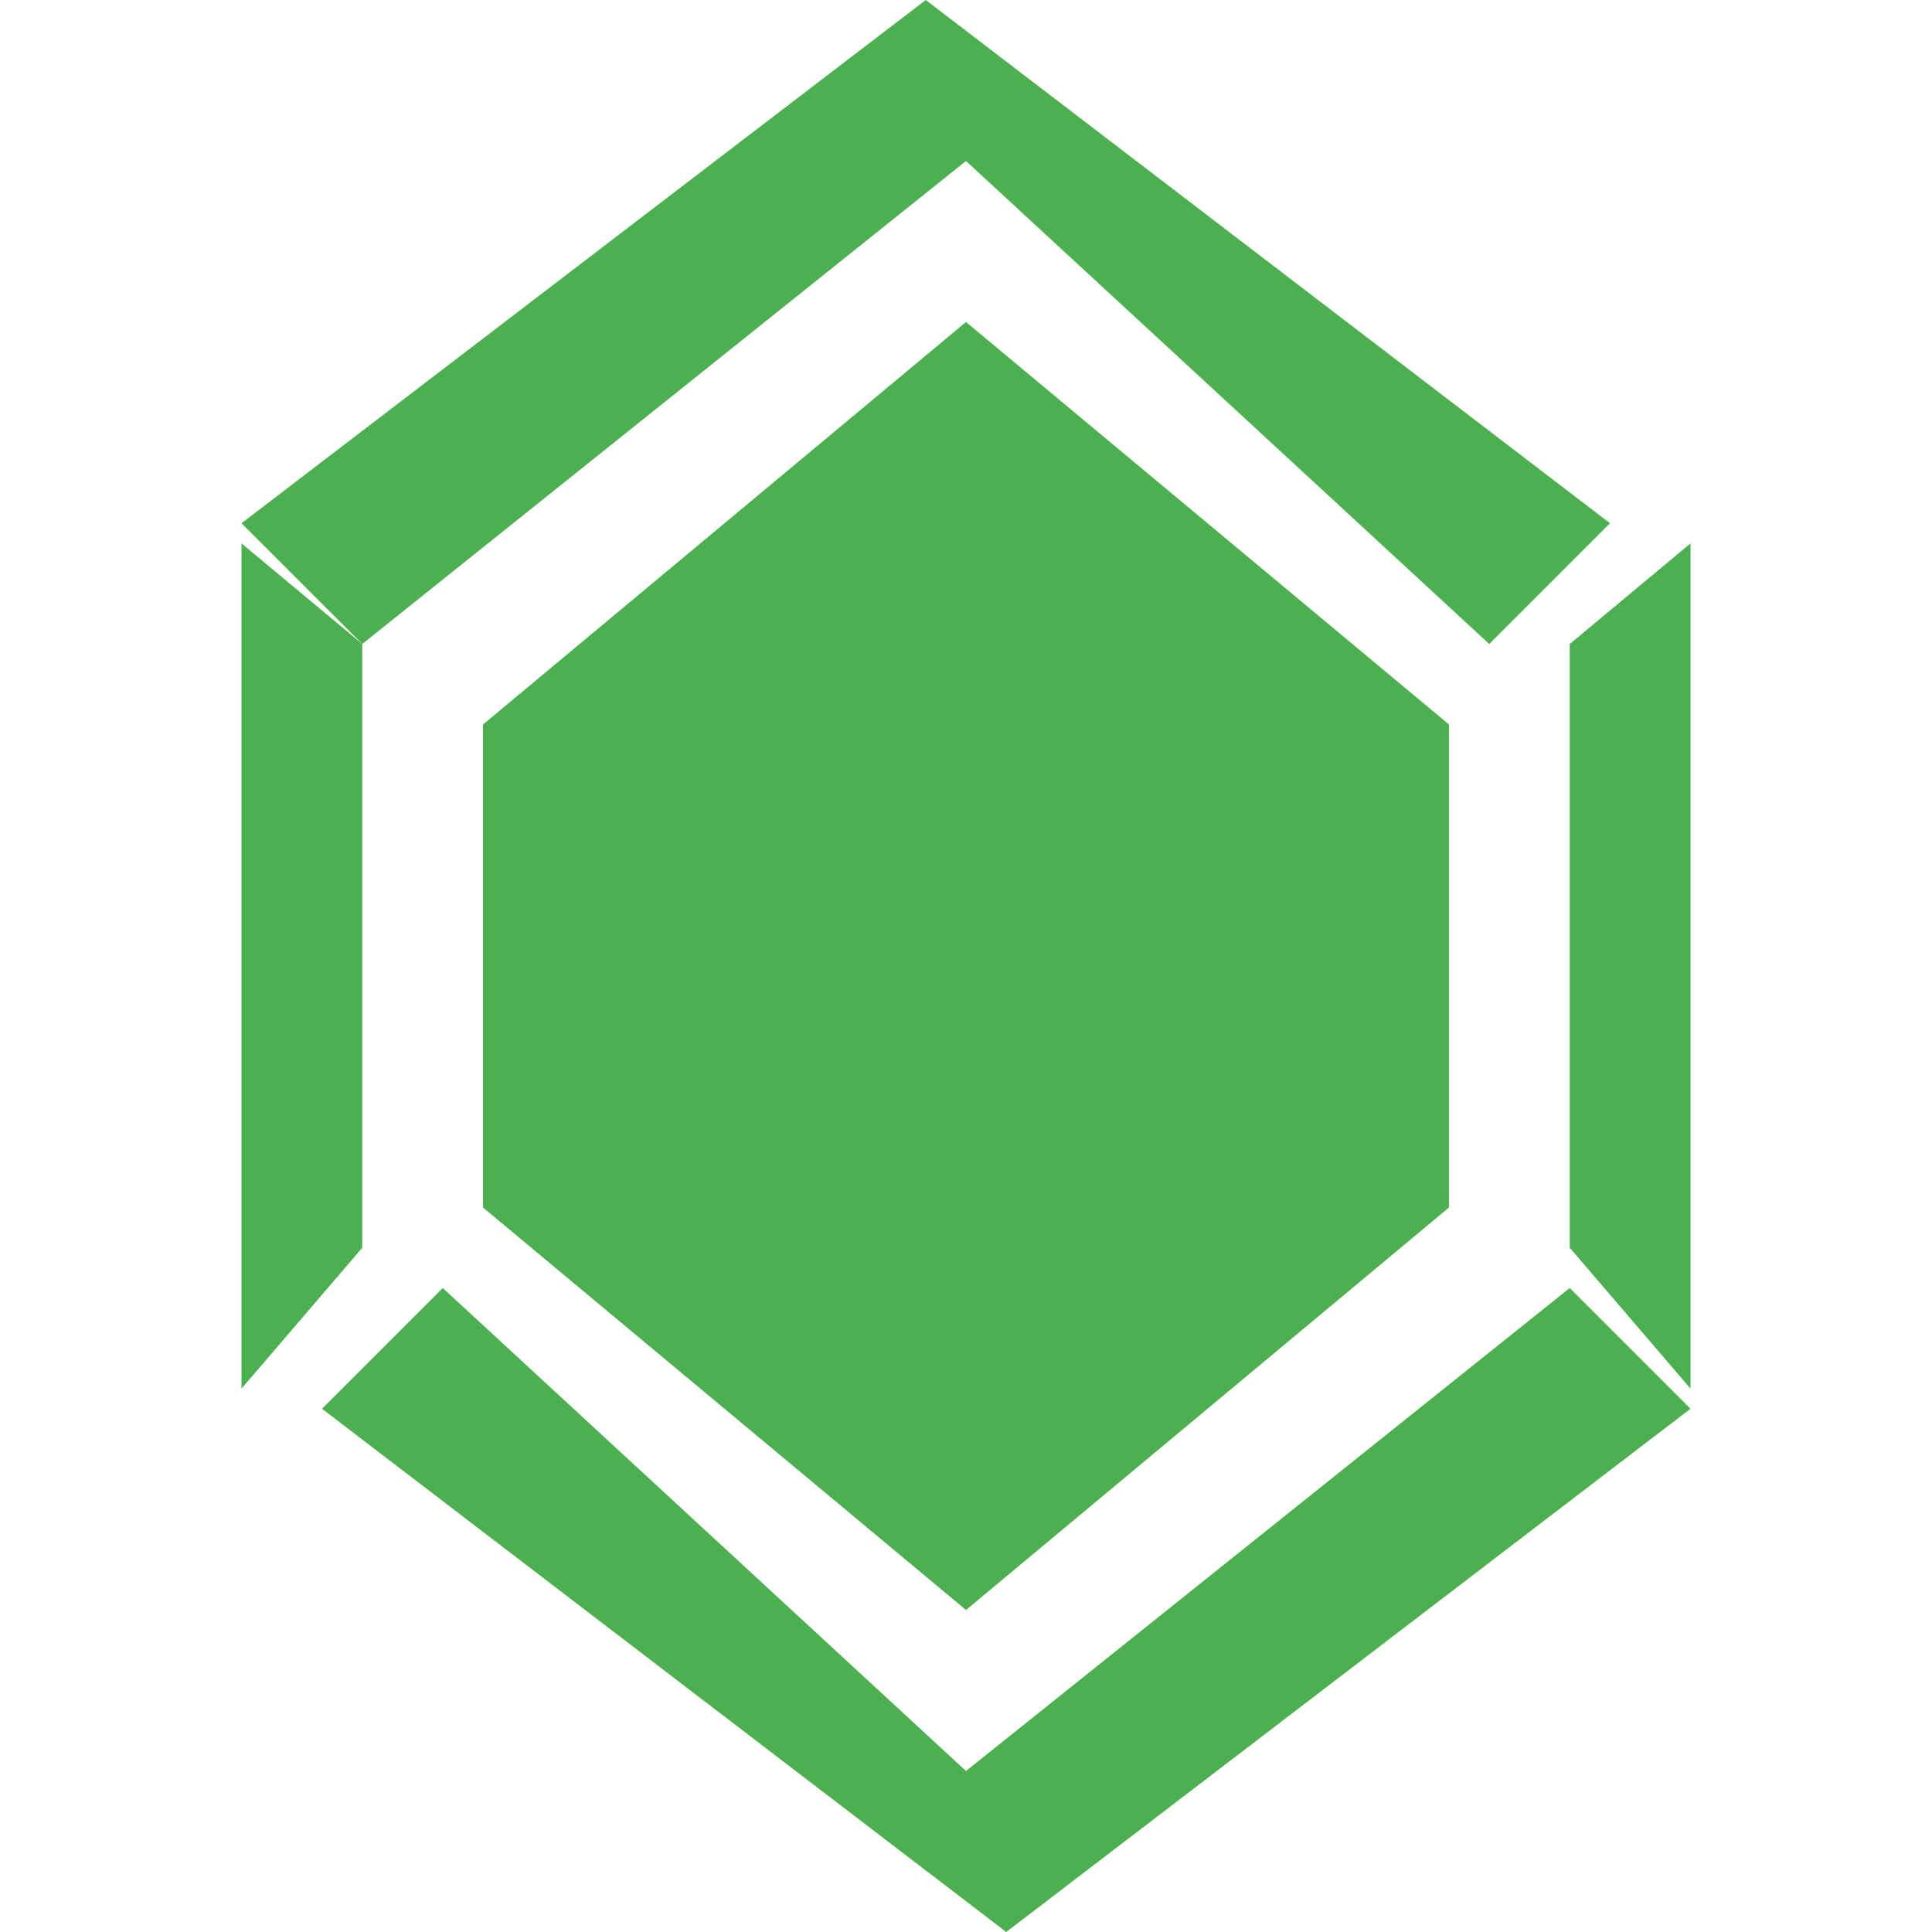
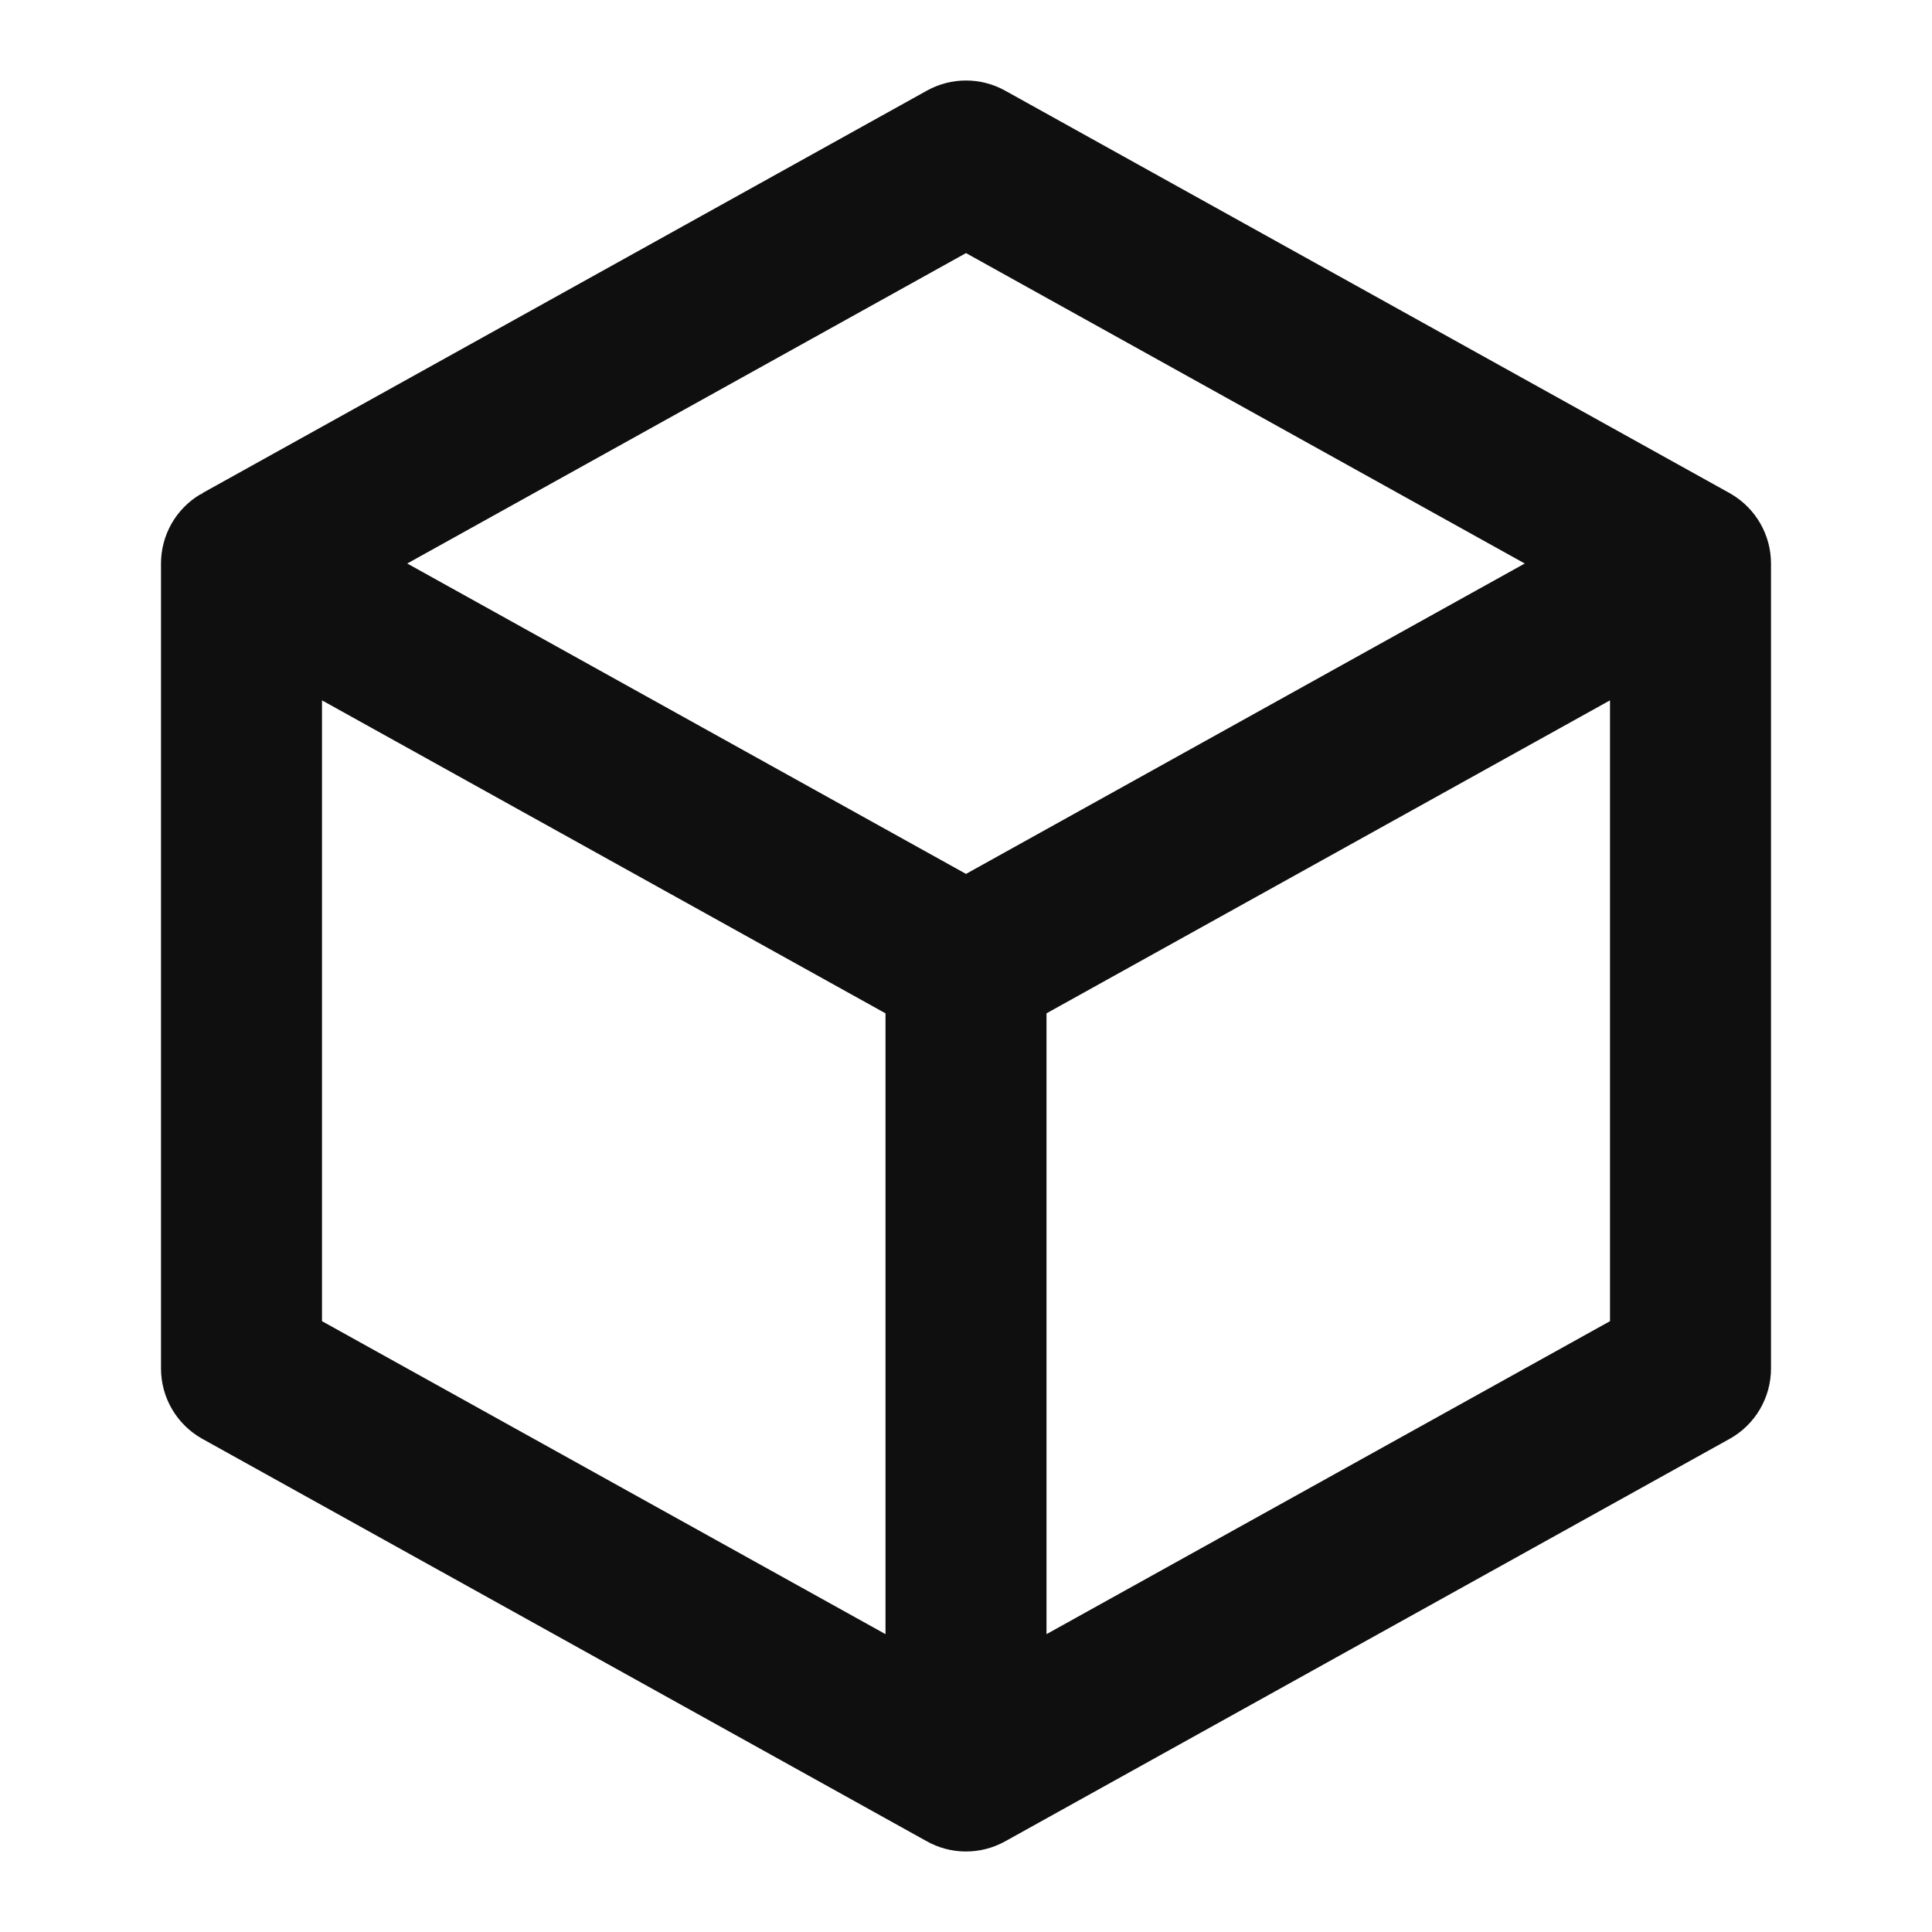
- <svg xmlns="http://www.w3.org/2000/svg" viewBox="0 0 24 24" width="24" height="24">
-   <path fill="#4CAF50" d="M12,2L4.5,8L3,6.5l8.5-6.5L20,6.5L18.5,8L12,2z" />
-   <path fill="#4CAF50" d="M12,22l7.5-6l1.5,1.5l-8.5,6.5L4,17.5L5.5,16L12,22z" />
-   <path fill="#4CAF50" d="M3,17.25V6.75L4.5,8v7.5L3,17.25z" />
-   <path fill="#4CAF50" d="M21,17.25V6.75L19.5,8v7.5L21,17.25z" />
-   <path fill="#4CAF50" d="M12,4L6,9v6l6,5l6-5V9L12,4z M16,9.5l-4-3l-4,3V15l4,3l4-3V9.5z" />
-   <path fill="#4CAF50" d="M12,8l-2,1.5v3L12,14l2-1.5v-3L12,8z" />
+ <svg xmlns="http://www.w3.org/2000/svg" width="800px" height="800px" viewBox="0 0 24 24" fill="none">
+   <path fill-rule="evenodd" clip-rule="evenodd" d="M11.514 1.126C11.816 0.958 12.184 0.958 12.486 1.126L21.485 6.125C21.492 6.129 21.5 6.134 21.507 6.138C21.812 6.318 22 6.646 22 7V17C22 17.363 21.803 17.698 21.486 17.874L12.486 22.874C12.179 23.044 11.806 23.042 11.502 22.867L2.514 17.874C2.197 17.698 2 17.363 2 17V7C2 6.646 2.187 6.318 2.493 6.138L2.507 6.138L2.514 6.126L11.514 1.126ZM12 10.856L5.059 7L12 3.144L18.941 7L12 10.856ZM4 8.7V16.412L11 20.3V12.588L4 8.7ZM13 12.588V20.3L20 16.412V8.7L13 12.588Z" fill="#0F0F0F" />
</svg>
